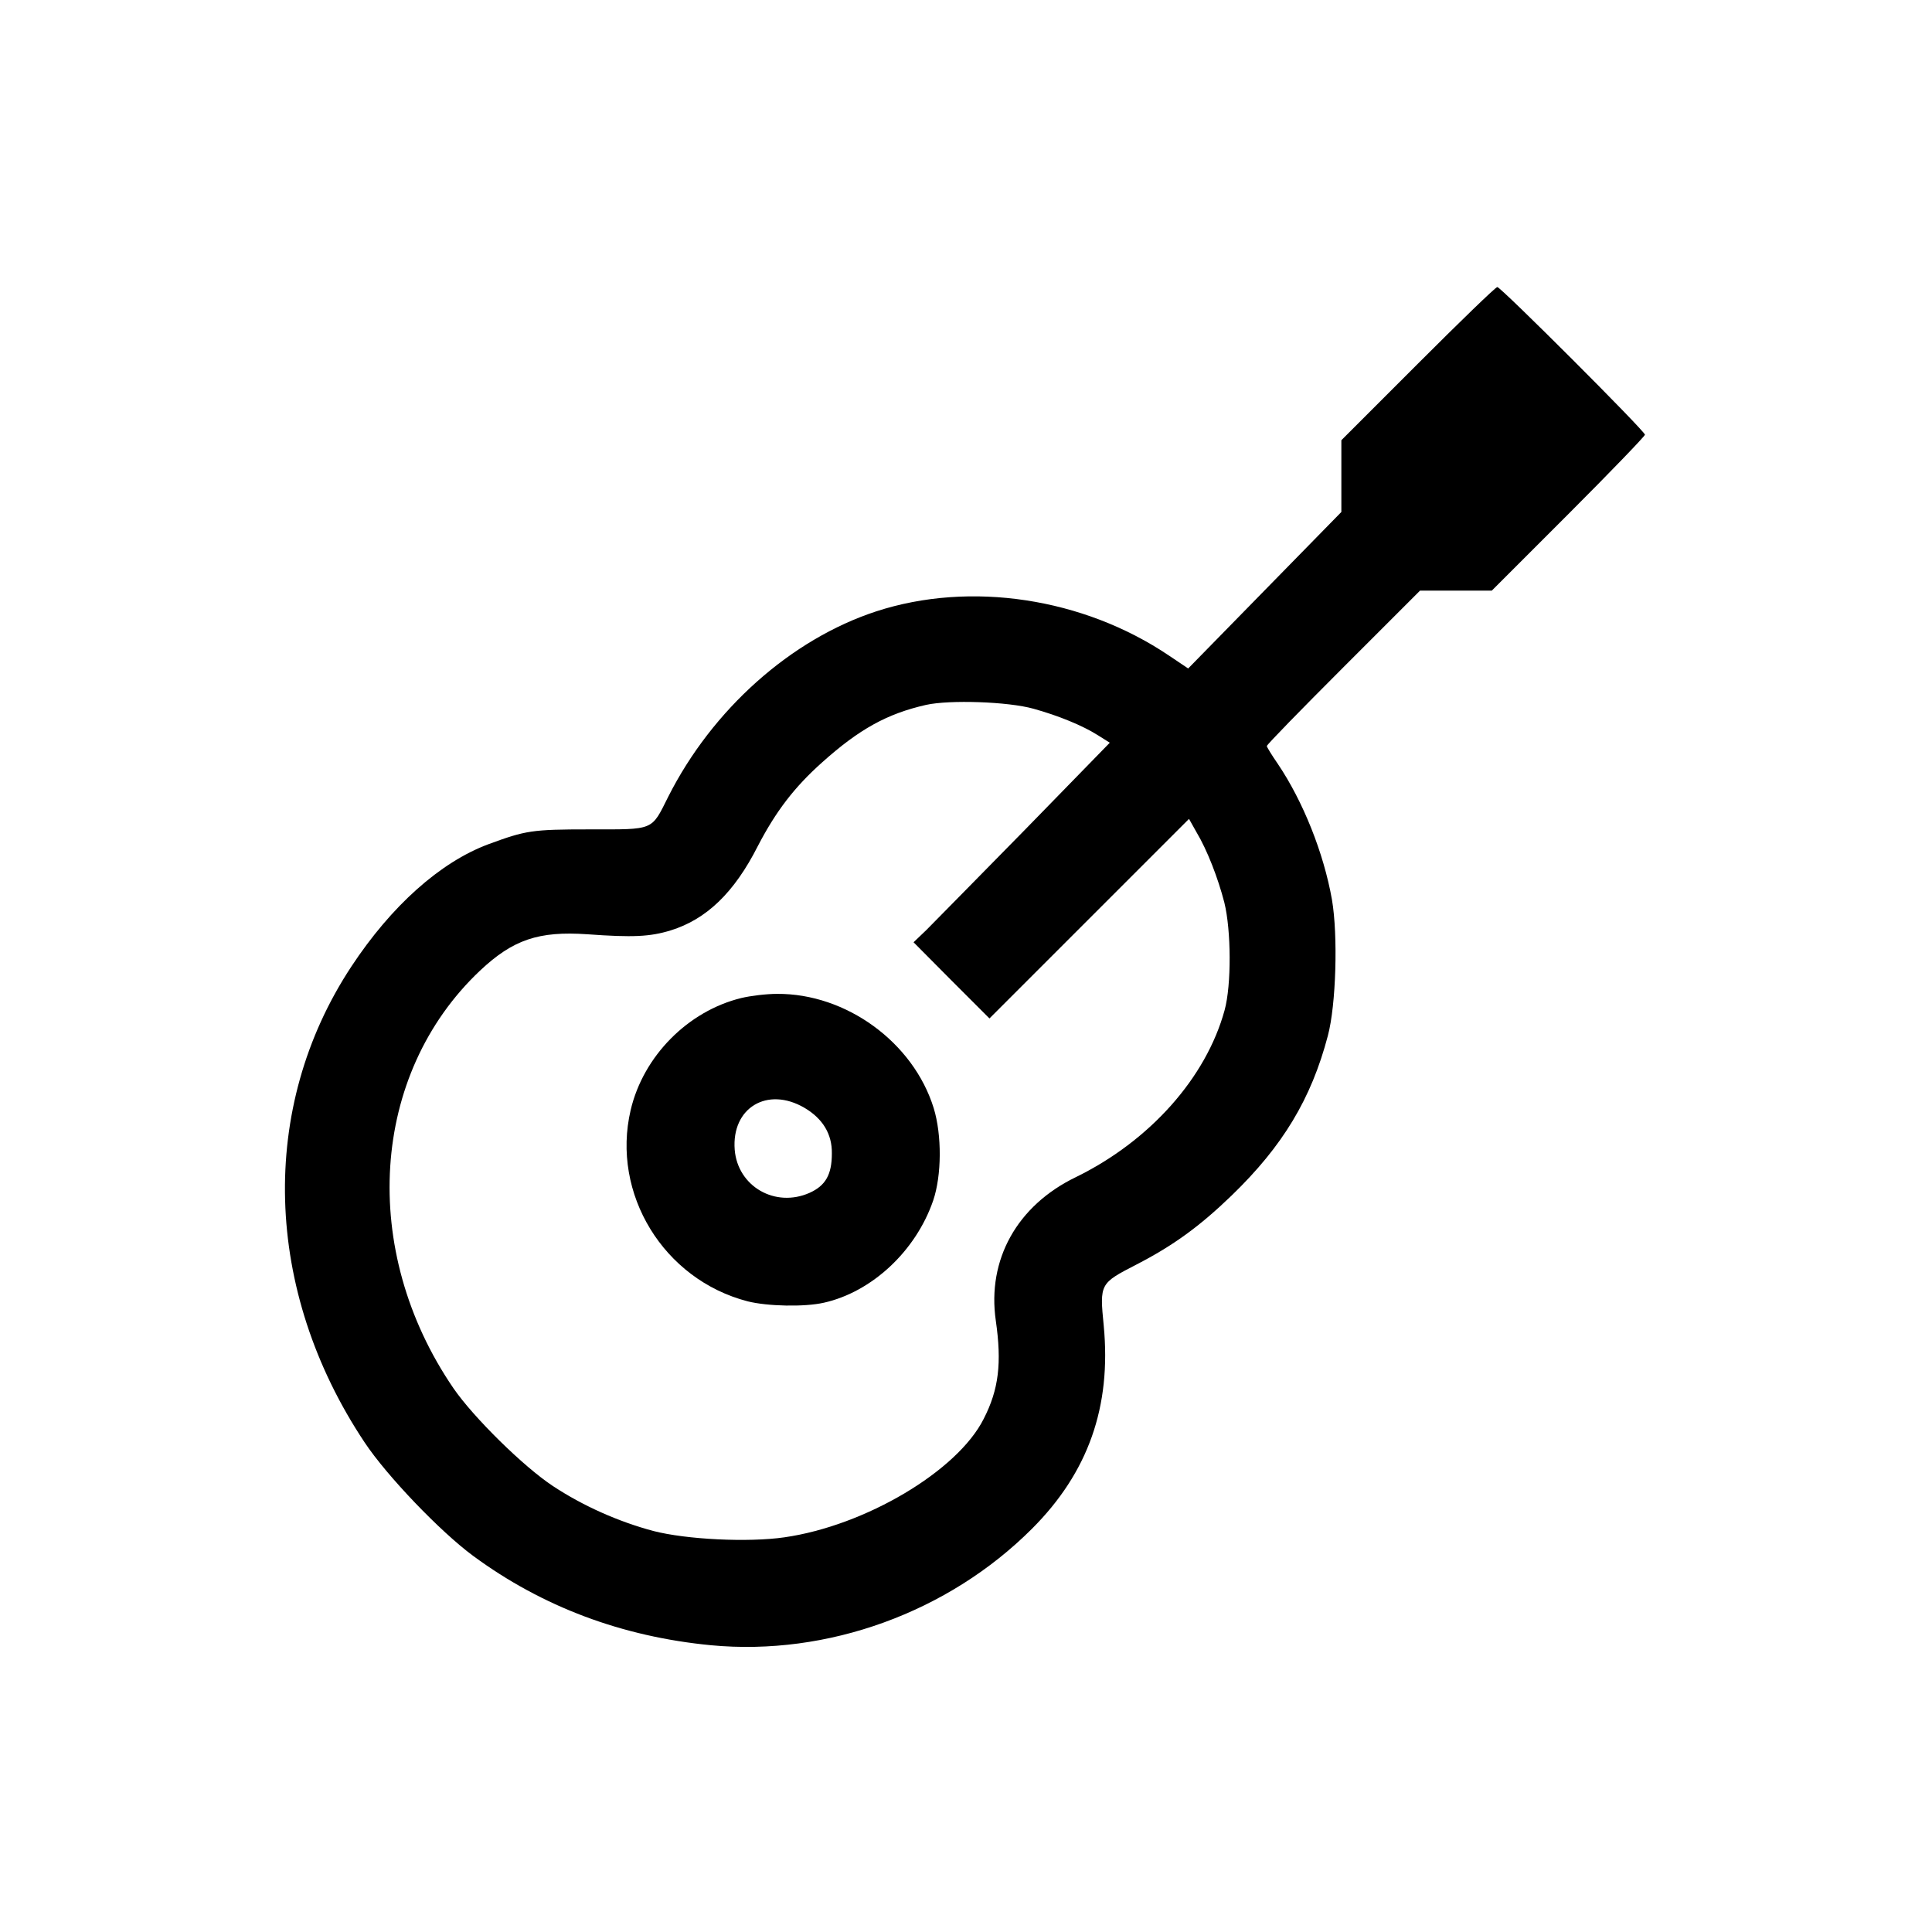
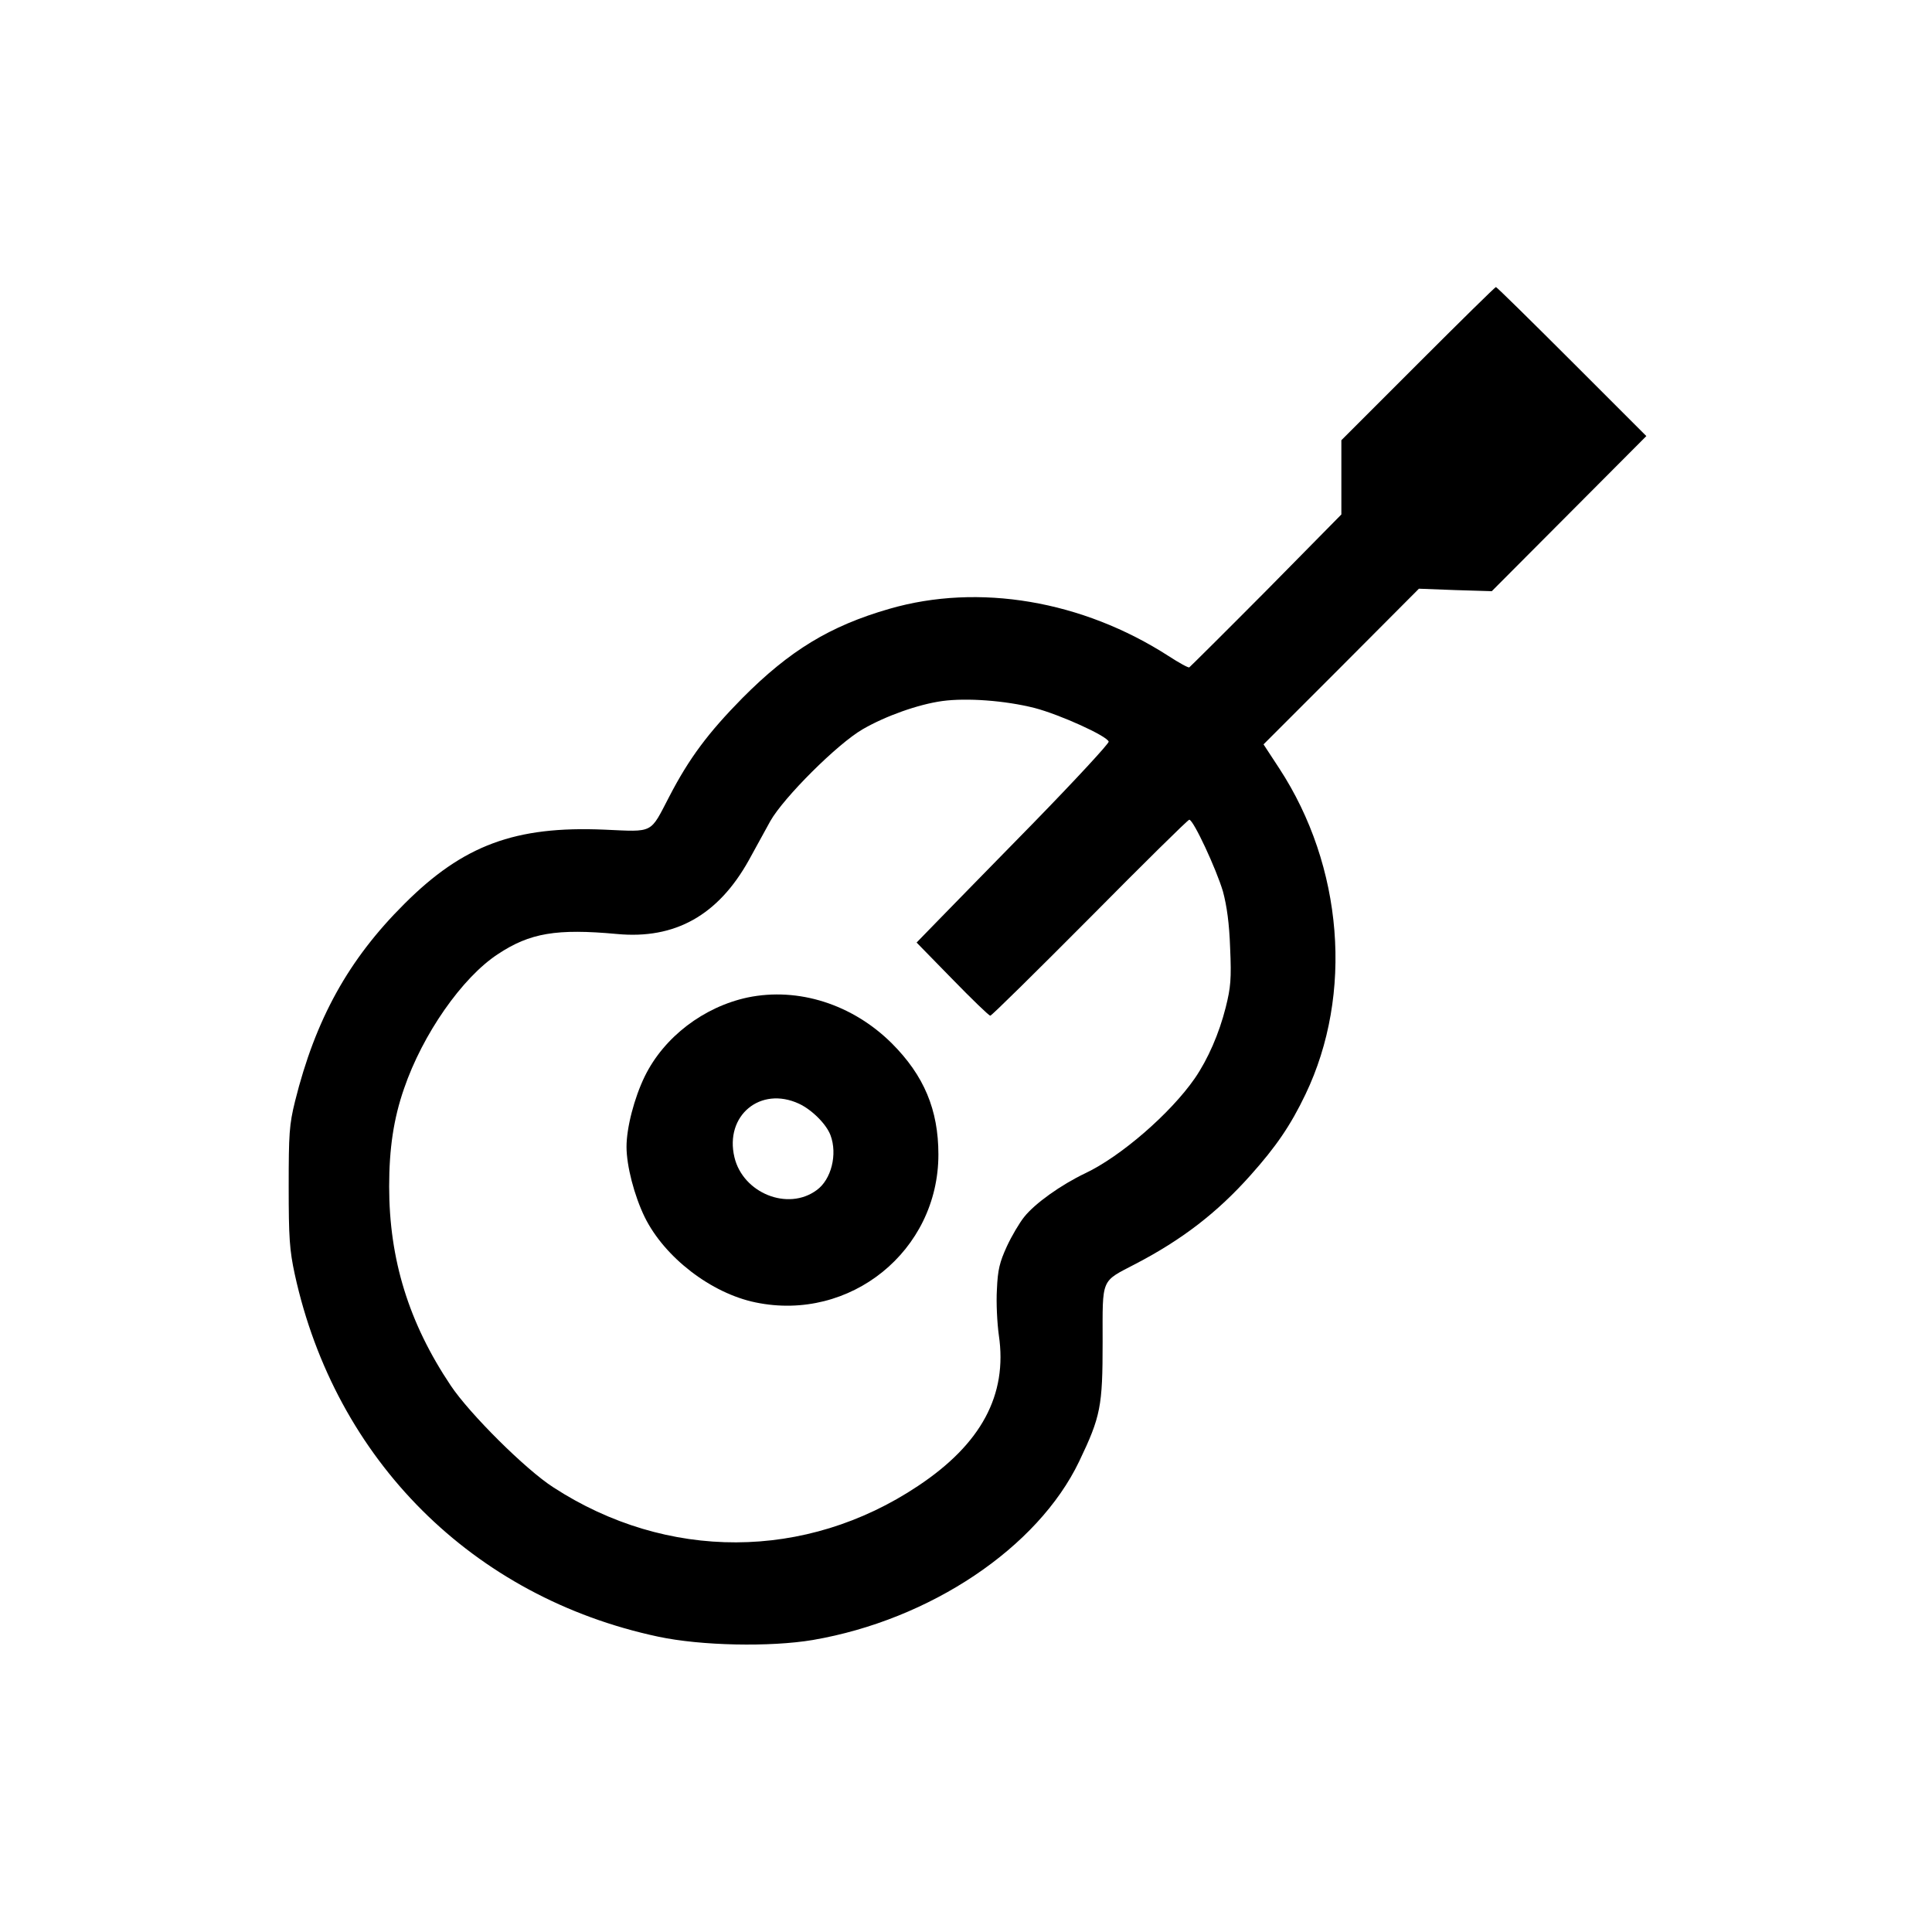
<svg xmlns="http://www.w3.org/2000/svg" version="1.0" width="700pt" height="700pt" viewBox="0 0 700 700" preserveAspectRatio="xMidYMid meet">
  <g transform="translate(0,700) scale(0.1,-0.1)" fill="#000000" stroke="none">
-     <path d="M5137 5682 l-277 -277 0 -130 0 -130 -278 -284 -277 -283 -70 47 c-310 209 -719 271 -1060 160 -309 -101 -594 -355 -754 -672 -62 -124 -49 -118 -285 -118 -210 0 -231 -4 -367 -54 -174 -65 -351 -223 -496 -443 -337 -511 -319 -1173 48 -1724 81 -122 275 -324 393 -411 251 -185 540 -293 862 -324 422 -40 860 119 1163 422 204 204 288 442 260 736 -15 152 -14 153 118 221 134 69 230 139 346 251 185 179 288 350 348 578 30 112 37 364 15 493 -30 170 -105 357 -196 492 -22 32 -40 61 -40 65 0 5 125 133 278 286 l277 277 130 0 130 0 278 278 c152 152 277 282 277 287 0 13 -522 535 -535 535 -6 0 -135 -125 -288 -278z m-1392 -1250 c90 -25 178 -61 233 -96 l43 -27 -309 -317 c-171 -174 -331 -337 -356 -362 l-46 -44 137 -138 138 -138 361 361 362 362 27 -48 c39 -65 78 -166 101 -255 25 -101 26 -299 1 -390 -67 -245 -271 -474 -539 -605 -213 -103 -322 -299 -290 -520 22 -153 11 -249 -44 -356 -95 -189 -429 -387 -722 -429 -131 -19 -355 -8 -475 23 -127 34 -255 91 -364 163 -106 70 -287 248 -360 354 -342 500 -301 1138 96 1513 120 113 213 144 389 132 165 -12 227 -9 302 14 129 40 230 136 316 306 65 125 132 213 233 303 134 120 235 176 376 208 85 19 298 12 390 -14z" />
-     <path d="M2686 3384 c-193 -47 -355 -210 -401 -406 -71 -303 119 -614 424 -693 72 -18 205 -21 276 -5 174 39 333 187 396 370 31 91 32 237 2 335 -74 239 -318 416 -568 414 -38 0 -96 -7 -129 -15z m229 -398 c66 -39 100 -95 99 -165 0 -77 -23 -117 -81 -143 -124 -55 -260 23 -271 156 -12 152 118 231 253 152z" />
+     <path d="M5137 5682 l-277 -277 0 -135 0 -134 -272 -276 c-150 -151 -276 -276 -279 -278 -4 -2 -38 17 -75 41 -312 201 -688 265 -1012 171 -215 -62 -361 -151 -532 -323 -124 -126 -193 -218 -265 -357 -71 -136 -54 -128 -235 -120 -323 14 -512 -56 -725 -269 -203 -202 -322 -418 -396 -715 -21 -85 -23 -118 -23 -310 0 -184 3 -229 22 -317 147 -673 645 -1170 1317 -1313 155 -33 405 -38 560 -12 425 73 815 334 965 647 78 163 85 199 85 432 0 236 -8 217 120 284 167 87 295 185 416 321 92 103 145 180 199 293 174 363 137 826 -95 1181 l-57 87 282 282 281 282 132 -5 132 -4 280 281 280 281 -270 270 c-148 148 -272 270 -275 270 -3 0 -130 -125 -283 -278z m-1389 -1247 c92 -24 262 -101 269 -122 2 -6 -121 -139 -273 -295 -153 -156 -310 -317 -350 -358 l-73 -75 129 -132 c71 -73 133 -133 138 -133 5 0 167 160 361 355 193 195 355 355 360 355 15 0 98 -179 122 -260 14 -52 23 -116 26 -205 5 -112 2 -143 -16 -215 -24 -95 -64 -187 -112 -257 -88 -127 -268 -283 -397 -344 -88 -42 -182 -109 -221 -158 -17 -21 -46 -70 -63 -107 -26 -57 -33 -84 -36 -156 -3 -48 1 -123 7 -166 32 -216 -64 -394 -293 -546 -406 -271 -910 -272 -1321 -5 -100 64 -304 267 -372 369 -152 227 -223 457 -223 721 0 137 16 246 54 355 67 196 210 402 340 487 116 77 213 93 431 73 211 -20 367 68 478 267 25 45 60 109 78 142 48 85 243 280 335 333 83 48 201 90 288 102 88 12 227 2 334 -25z" />
+     <path d="M2709 3386 c-159 -34 -303 -143 -373 -286 -38 -78 -66 -186 -66 -255 0 -69 28 -177 66 -255 72 -146 241 -276 402 -309 343 -71 662 187 662 536 0 162 -52 286 -169 403 -142 141 -338 204 -522 166z m186 -385 c47 -22 99 -74 114 -114 26 -69 3 -161 -50 -199 -104 -77 -267 -11 -298 119 -36 151 94 259 234 194z" />
  </g>
</svg>
